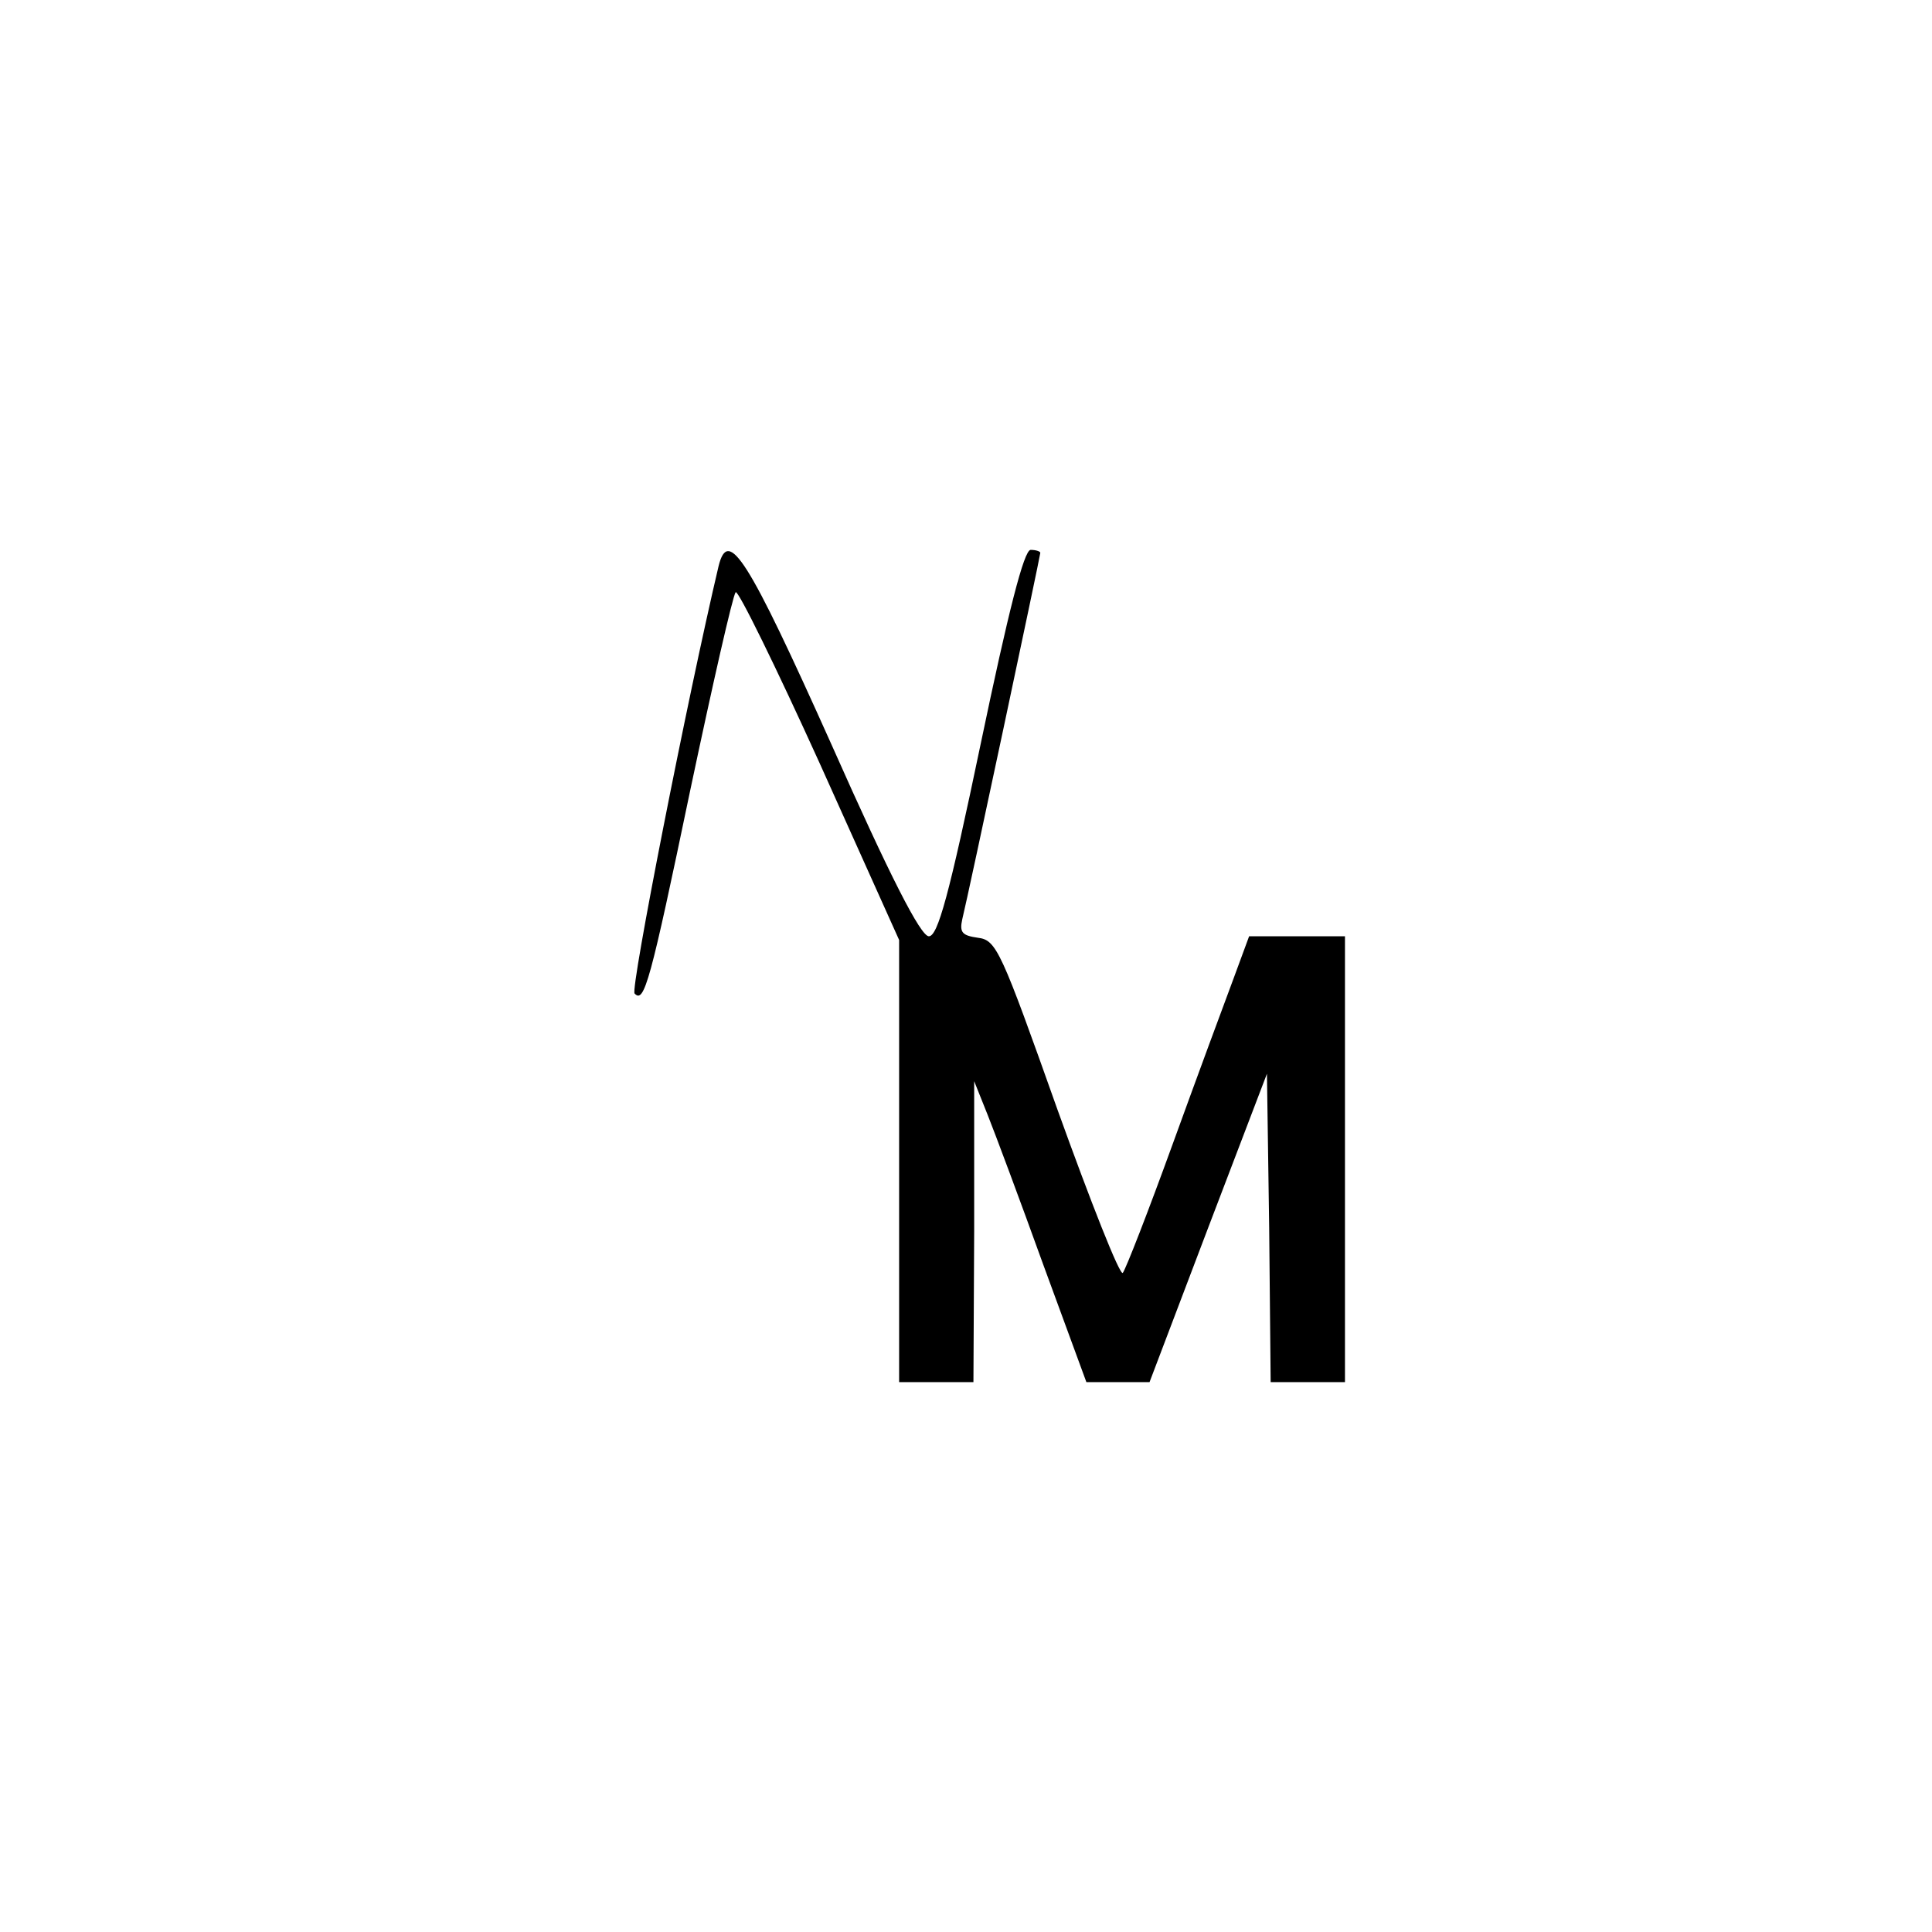
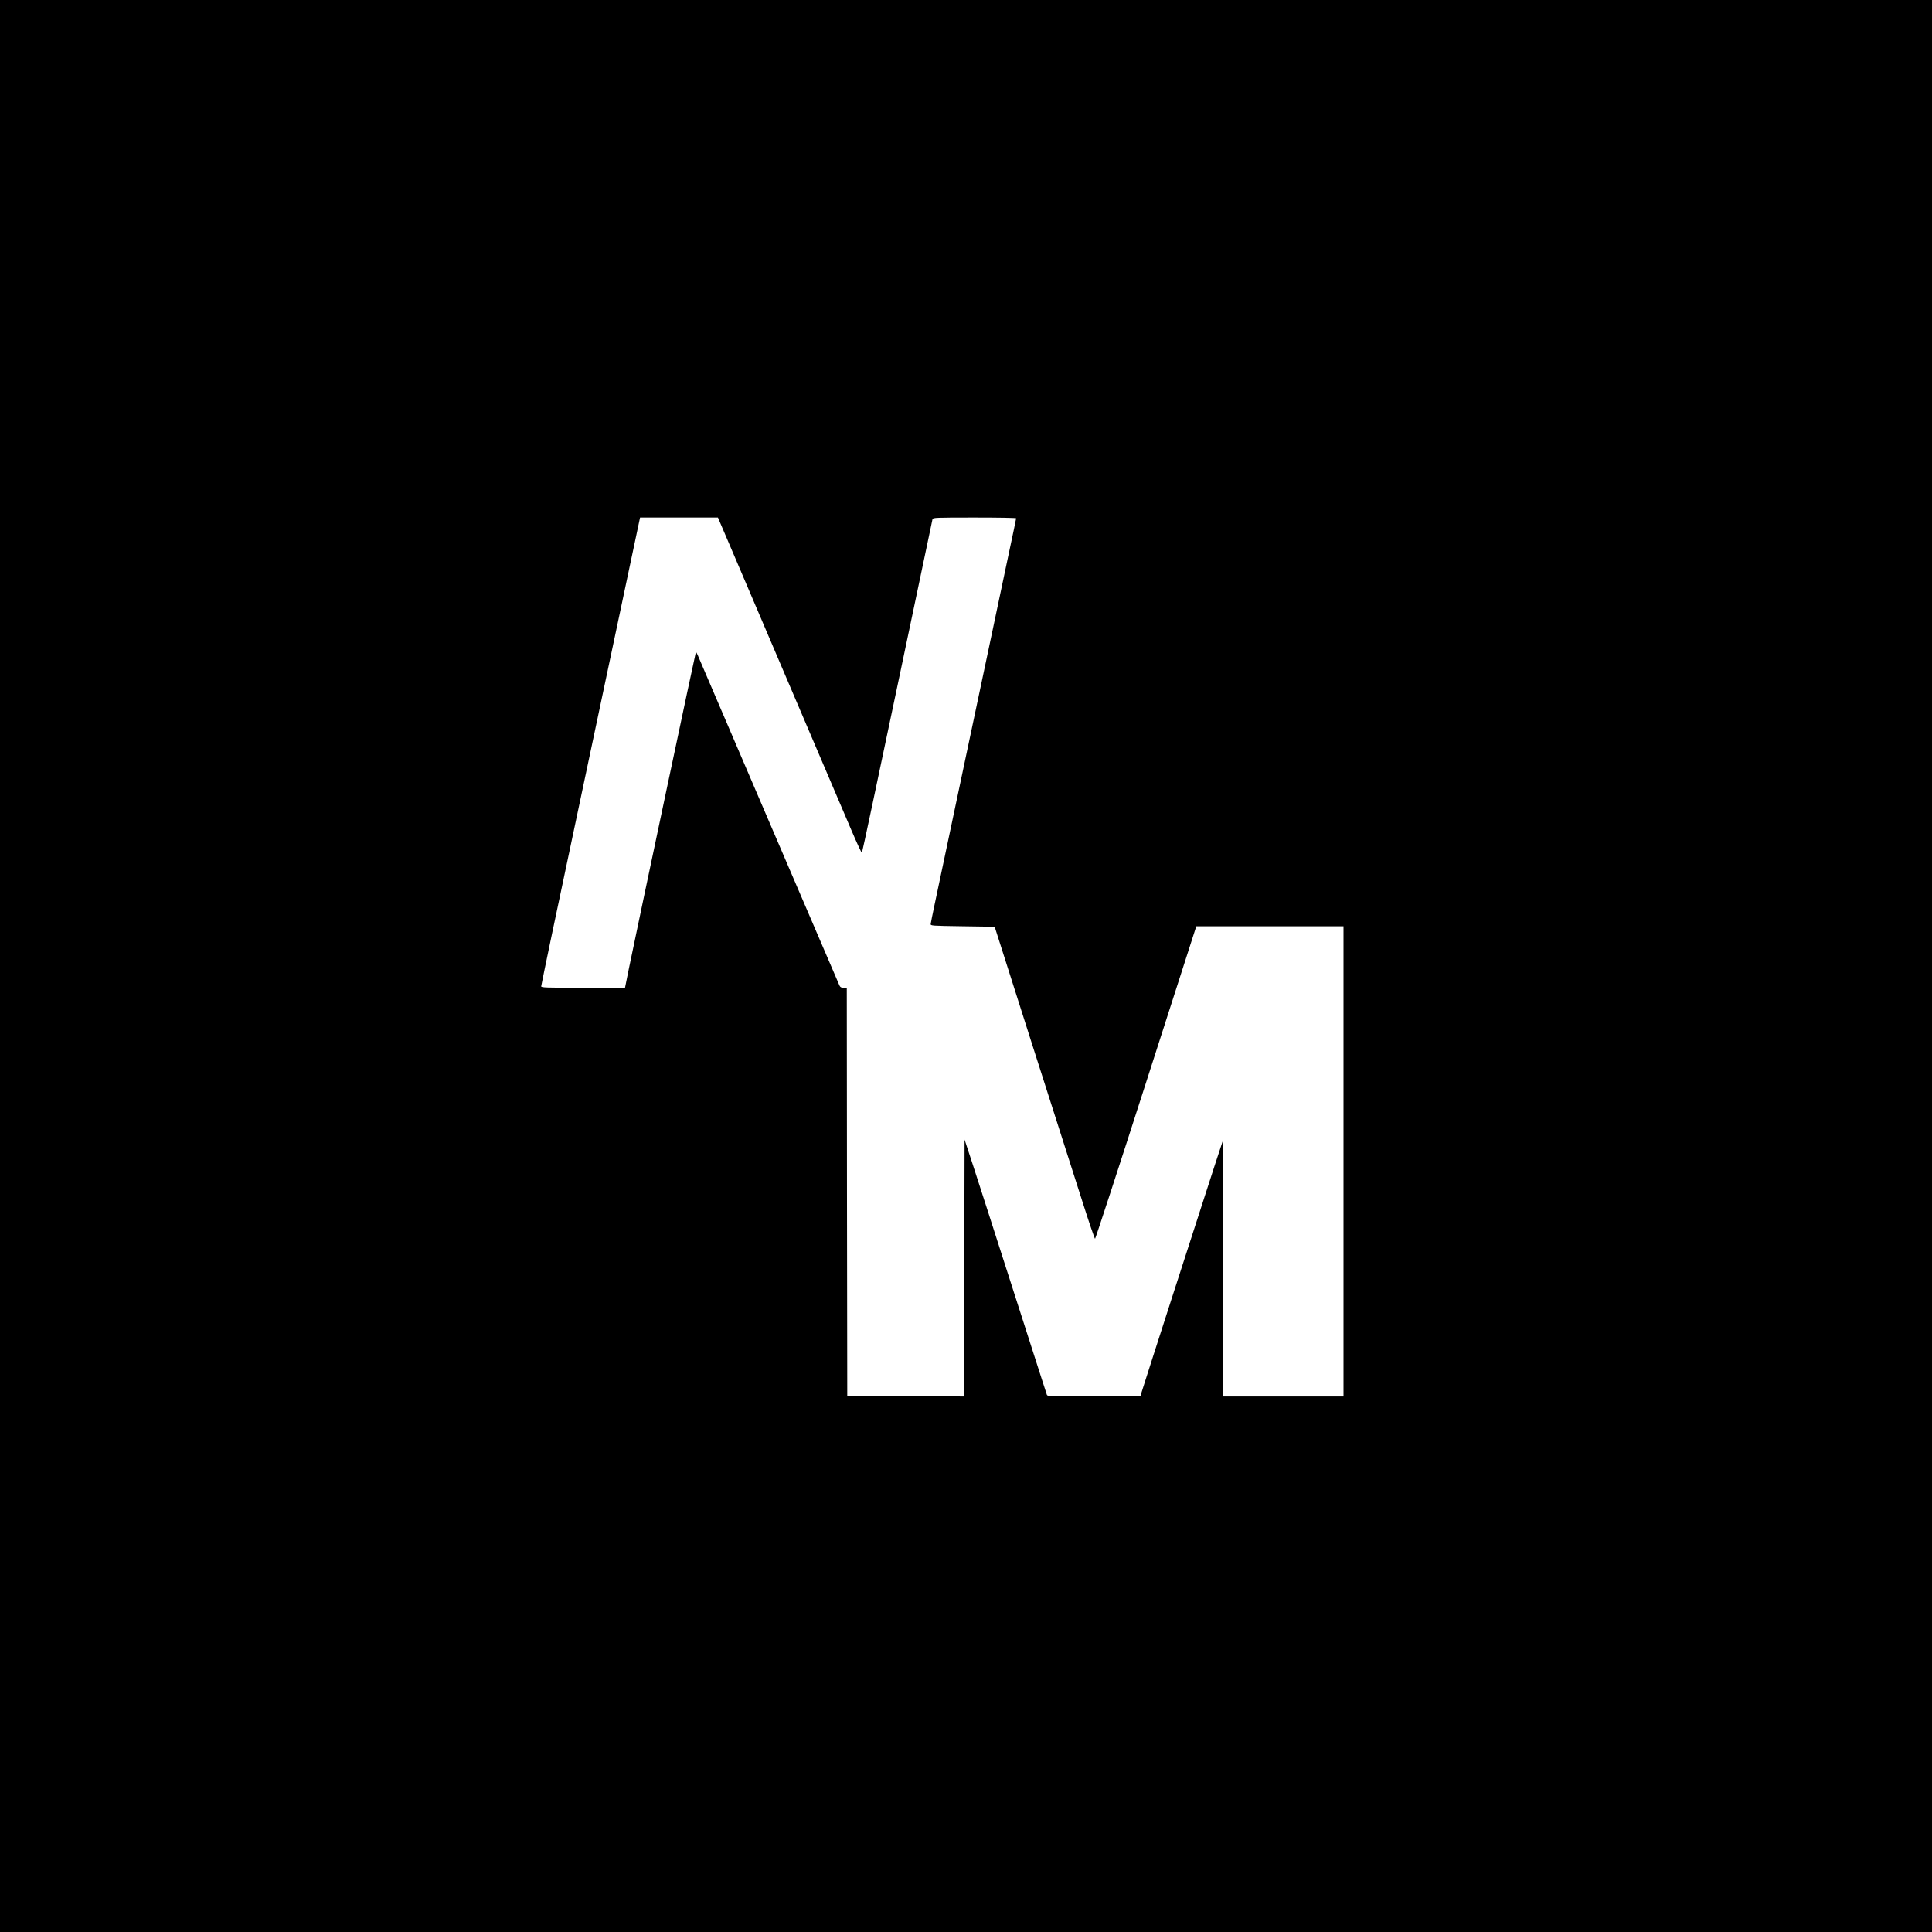
- <svg xmlns="http://www.w3.org/2000/svg" version="1.0" width="260pt" height="260pt" viewBox="0 0 260 260" preserveAspectRatio="xMidYMid meet">
-   <g transform="translate(0,260) scale(0.1,-0.1)" fill="#000000" stroke="none">
-     <path d="M967 1838 c-42 -178 -119 -570 -113 -575 13 -14 21 15 75 274 30 142 57 261 61 266 3 4 54 -100 113 -230 l107 -238 0 -297 0 -298 50 0 50 0 1 203 0 202 18 -45 c10 -25 44 -116 75 -202 l58 -158 43 0 42 0 79 208 79 207 3 -207 2 -208 50 0 50 0 0 300 0 300 -64 0 -65 0 -21 -57 c-12 -32 -49 -132 -82 -223 -33 -91 -63 -168 -67 -173 -4 -4 -43 95 -88 220 -76 214 -82 228 -107 231 -21 3 -25 7 -21 25 8 32 105 489 105 493 0 2 -6 4 -13 4 -9 0 -30 -83 -67 -260 -43 -206 -58 -260 -70 -260 -11 0 -52 80 -131 258 -113 252 -139 293 -152 240z" />
+ <svg xmlns="http://www.w3.org/2000/svg" version="1.0" width="2042pt" height="2042pt" viewBox="0 0 2042 2042" preserveAspectRatio="xMidYMid meet">
+   <g transform="translate(0,2042) scale(0.1,-0.1)" fill="#000000" stroke="none">
+     <path d="M0 10210 l0 -10210 10210 0 10210 0 0 10210 0 10210 -10210 0 -10210 0 0 -10210z m7698 4483 c60 -142 195 -458 300 -703 104 -245 348 -816 542 -1270 194 -454 400 -936 458 -1073 58 -136 108 -244 112 -240 4 5 172 796 374 1758 202 963 370 1758 372 1768 5 16 35 17 445 17 241 0 439 -3 439 -8 0 -4 -36 -178 -81 -387 -44 -209 -147 -697 -229 -1085 -82 -388 -181 -856 -220 -1040 -60 -284 -198 -934 -336 -1590 -19 -91 -36 -174 -37 -185 -2 -20 6 -20 337 -25 l339 -5 403 -1265 c223 -696 459 -1438 527 -1648 67 -211 126 -384 131 -385 4 -1 247 742 539 1651 l531 1652 778 0 778 0 0 -2485 0 -2485 -635 0 -635 0 -2 1353 -3 1352 -92 -280 c-97 -297 -747 -2312 -767 -2380 l-12 -40 -491 -3 c-461 -2 -491 -1 -498 15 -8 22 -14 42 -395 1228 -166 517 -340 1059 -388 1205 l-87 265 -3 -1358 -2 -1357 -618 2 -617 3 -3 2158 -2 2157 -33 0 c-25 0 -36 6 -44 23 -10 21 -1469 3423 -1500 3496 -8 18 -16 31 -18 29 -4 -4 -594 -2793 -708 -3345 l-41 -203 -443 0 c-391 0 -443 2 -443 15 0 13 192 929 335 1600 19 88 52 246 74 350 53 248 98 460 165 780 30 143 96 454 146 690 50 237 99 468 109 515 10 47 63 295 117 553 l99 467 411 0 412 0 110 -257z" />
  </g>
</svg>
